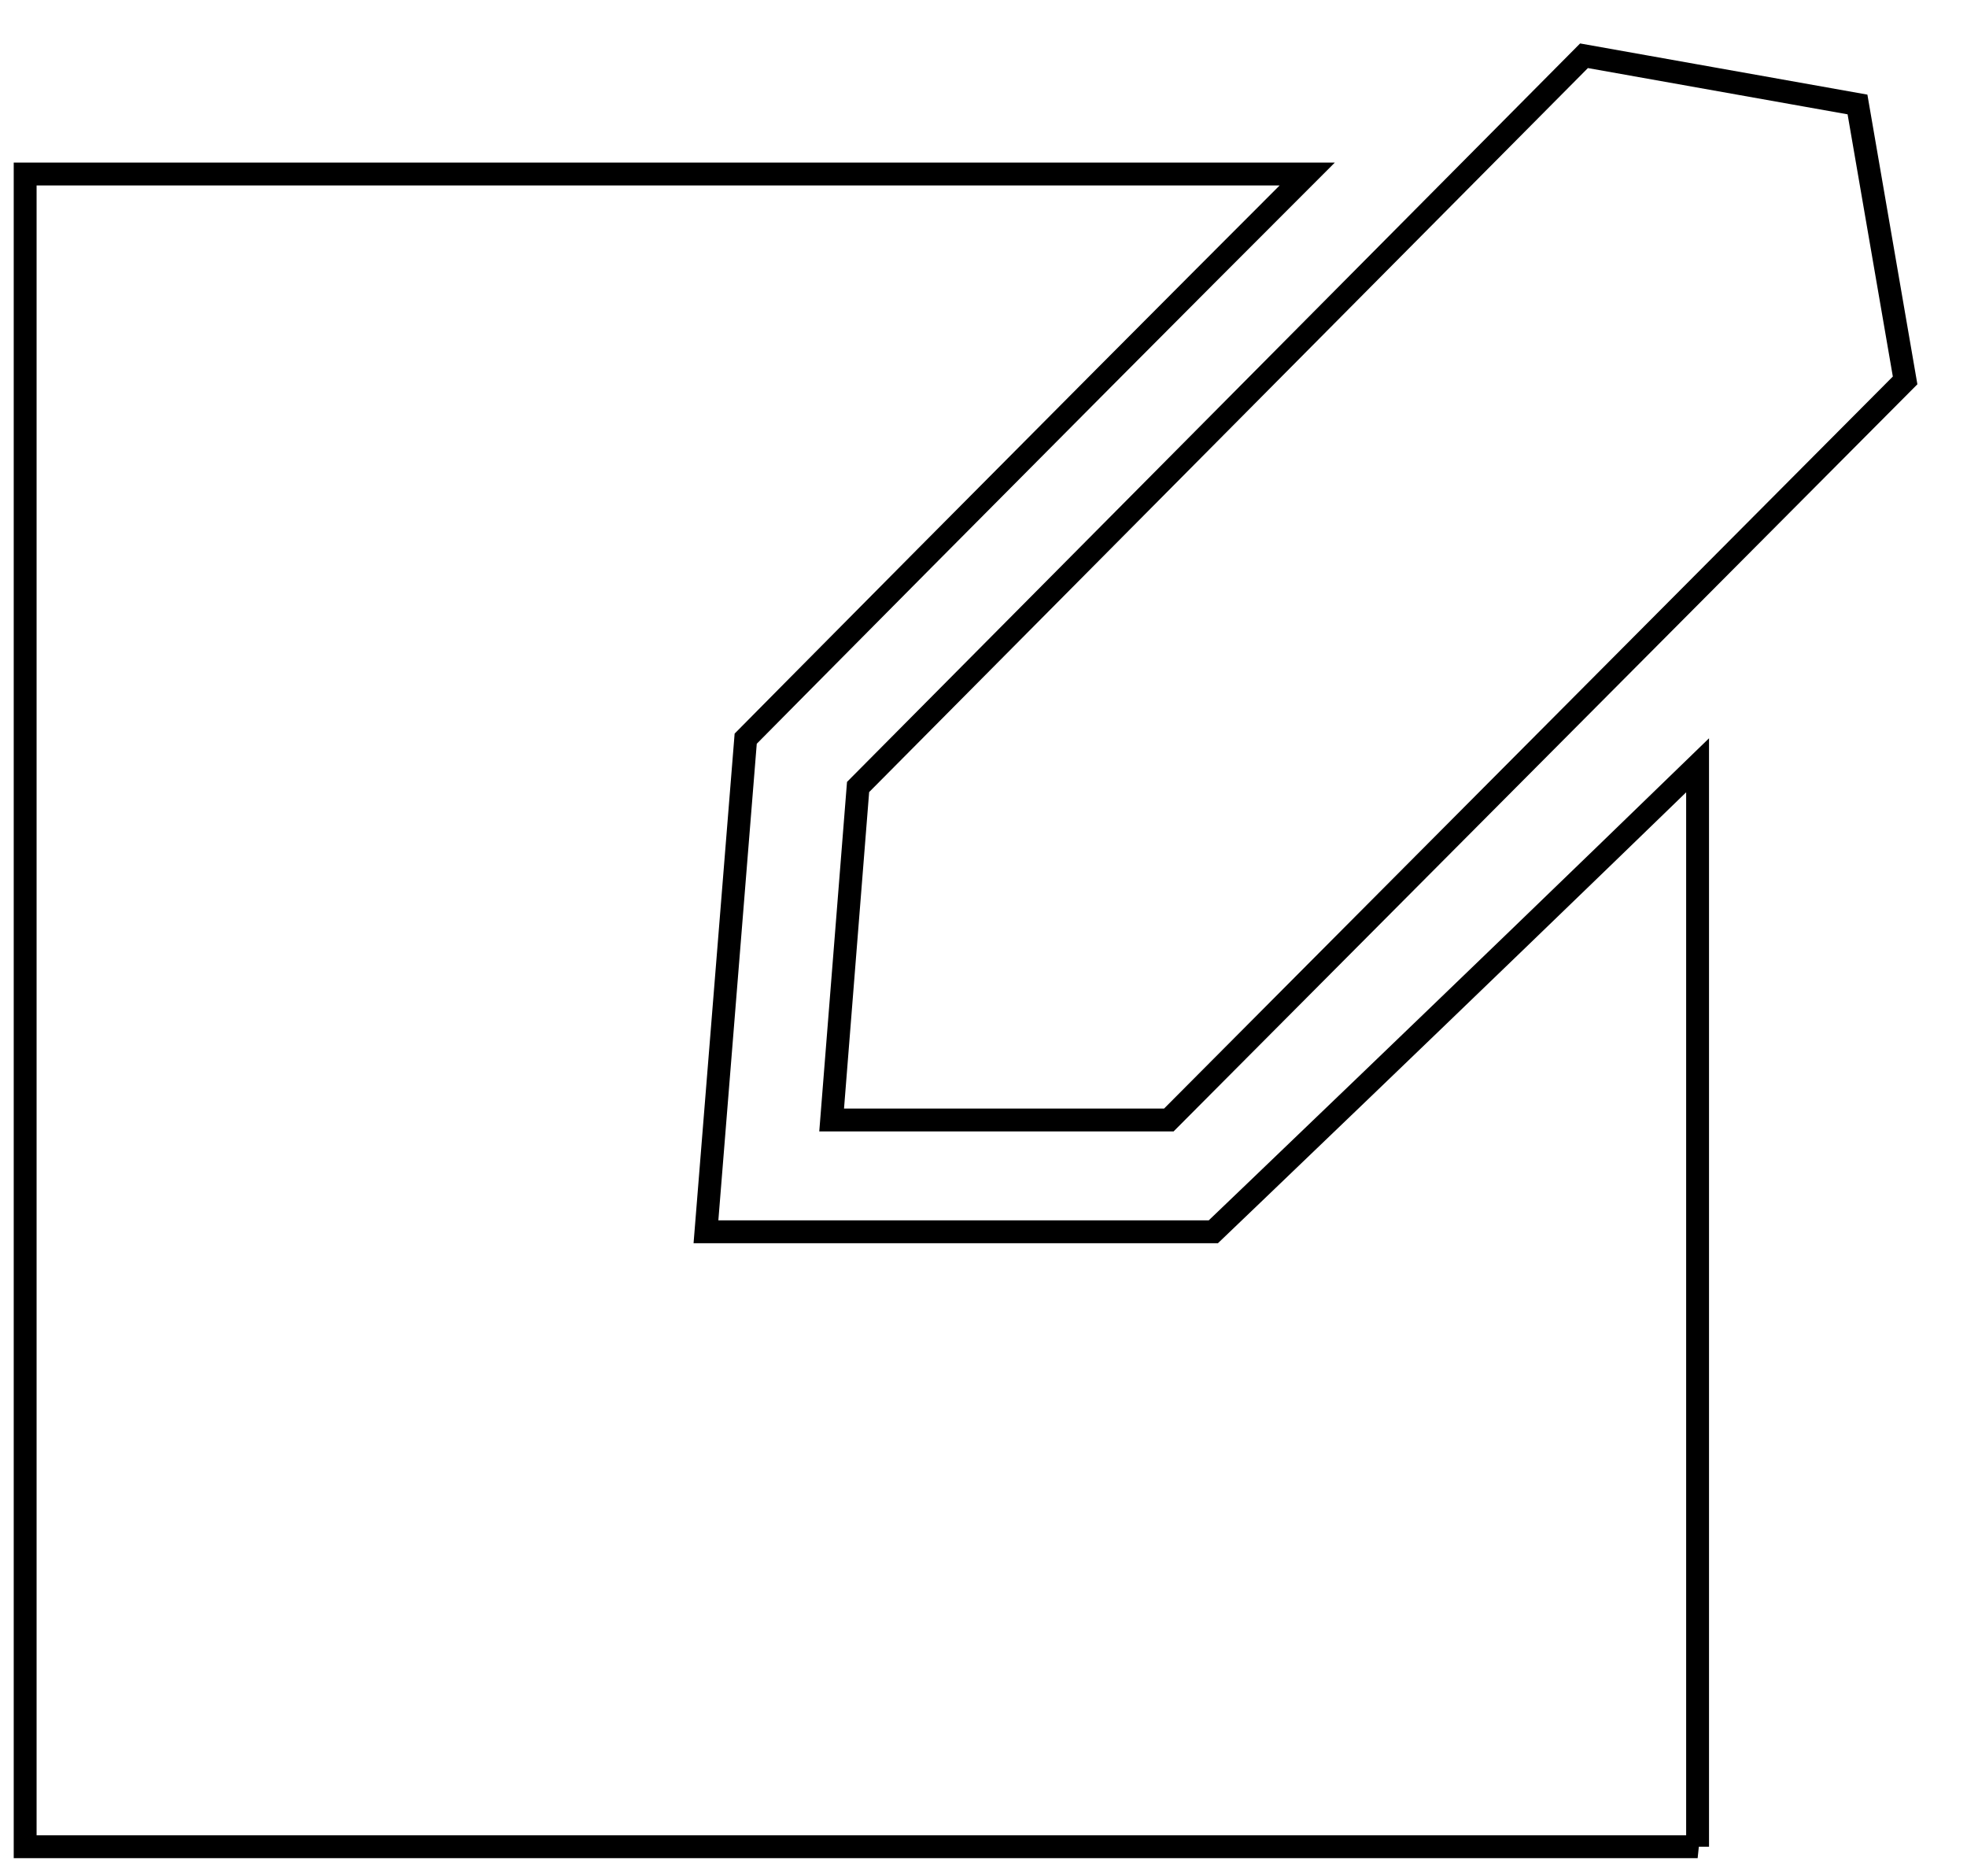
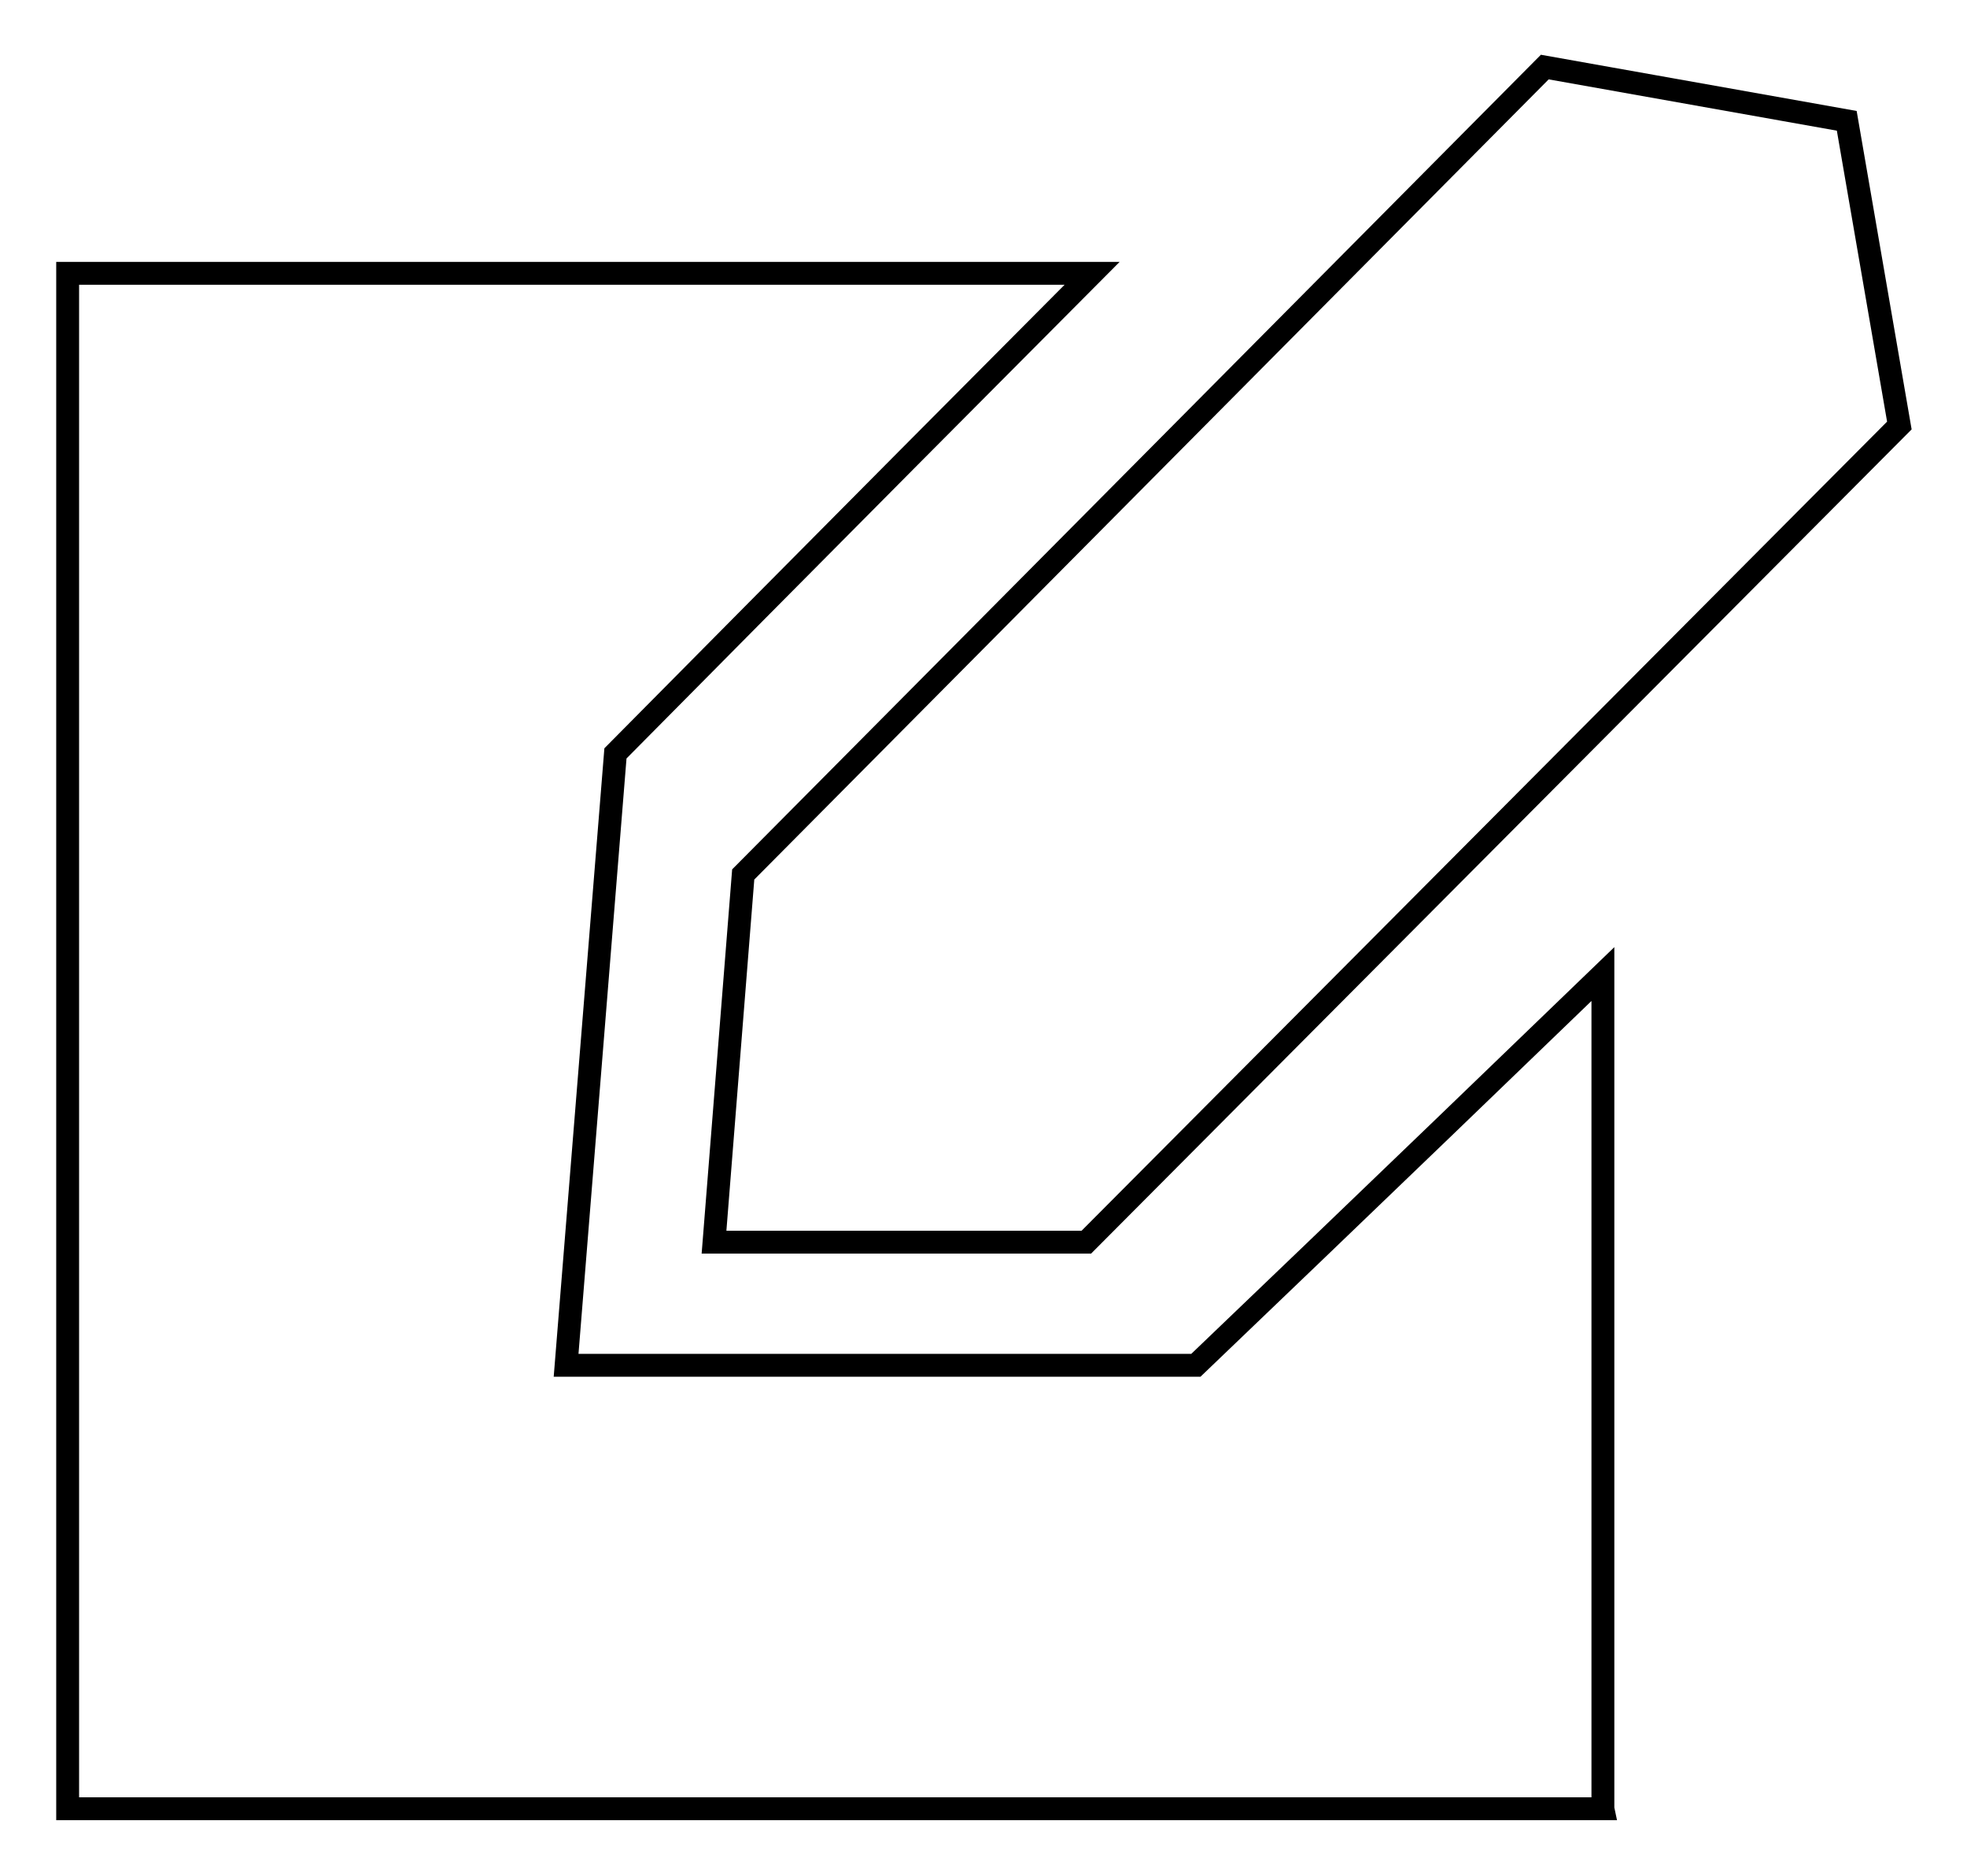
<svg xmlns="http://www.w3.org/2000/svg" width="172" height="164" viewBox="0 0 172 164">
  <defs>
-     <clipPath id="clip-projects">
+     <clipPath id="clip-projectssvg">
      <rect width="172" height="164" />
    </clipPath>
  </defs>
-   <g id="projects" clip-path="url(#clip-projects)">
-     <g id="Group_57" data-name="Group 57" transform="translate(2.2 1.09)">
-       <path id="Subtraction_9" data-name="Subtraction 9" d="M146.247,146.246H0V0H112.106c-24.052,24.048-48.851,49.117-49.1,49.368L59.531,92.478H103.9c.18-.172,20.6-19.691,42.342-40.781v94.548Z" transform="translate(0 14.125)" fill="none" stroke="#000" stroke-width="2" />
-       <path id="Path_127" data-name="Path 127" d="M-14462.789,432.372l-2.312,29.115h29.484l64.383-64.663-4.164-24.125-23.914-4.259Z" transform="translate(14535.622 -364.655)" fill="none" stroke="#000" stroke-width="2" />
+   <g id="projectssvg" clip-path="url(#clip-projectssvg)">
+     <g id="Group_57" data-name="Group 57" transform="translate(-6.084 9.77)">
+       <path id="Subtraction_9" data-name="Subtraction 9" d="M146.247,134.246H12V0h89.582C79.108,22.557,60.09,41.783,59.9,41.974l-4.315,53.5h55.068c.124-.119,15.69-14.995,35.593-34.206v72.973Z" transform="translate(0 14.125)" fill="none" stroke="#000" stroke-width="2" />
+       <path id="Path_127" data-name="Path 127" d="M-14462.549,439.034l-2.553,32.148h32.557l71.092-71.4-4.6-26.639-26.405-4.7Z" transform="translate(14533.622 -372.35)" fill="none" stroke="#000" stroke-width="2" />
    </g>
  </g>
</svg>
